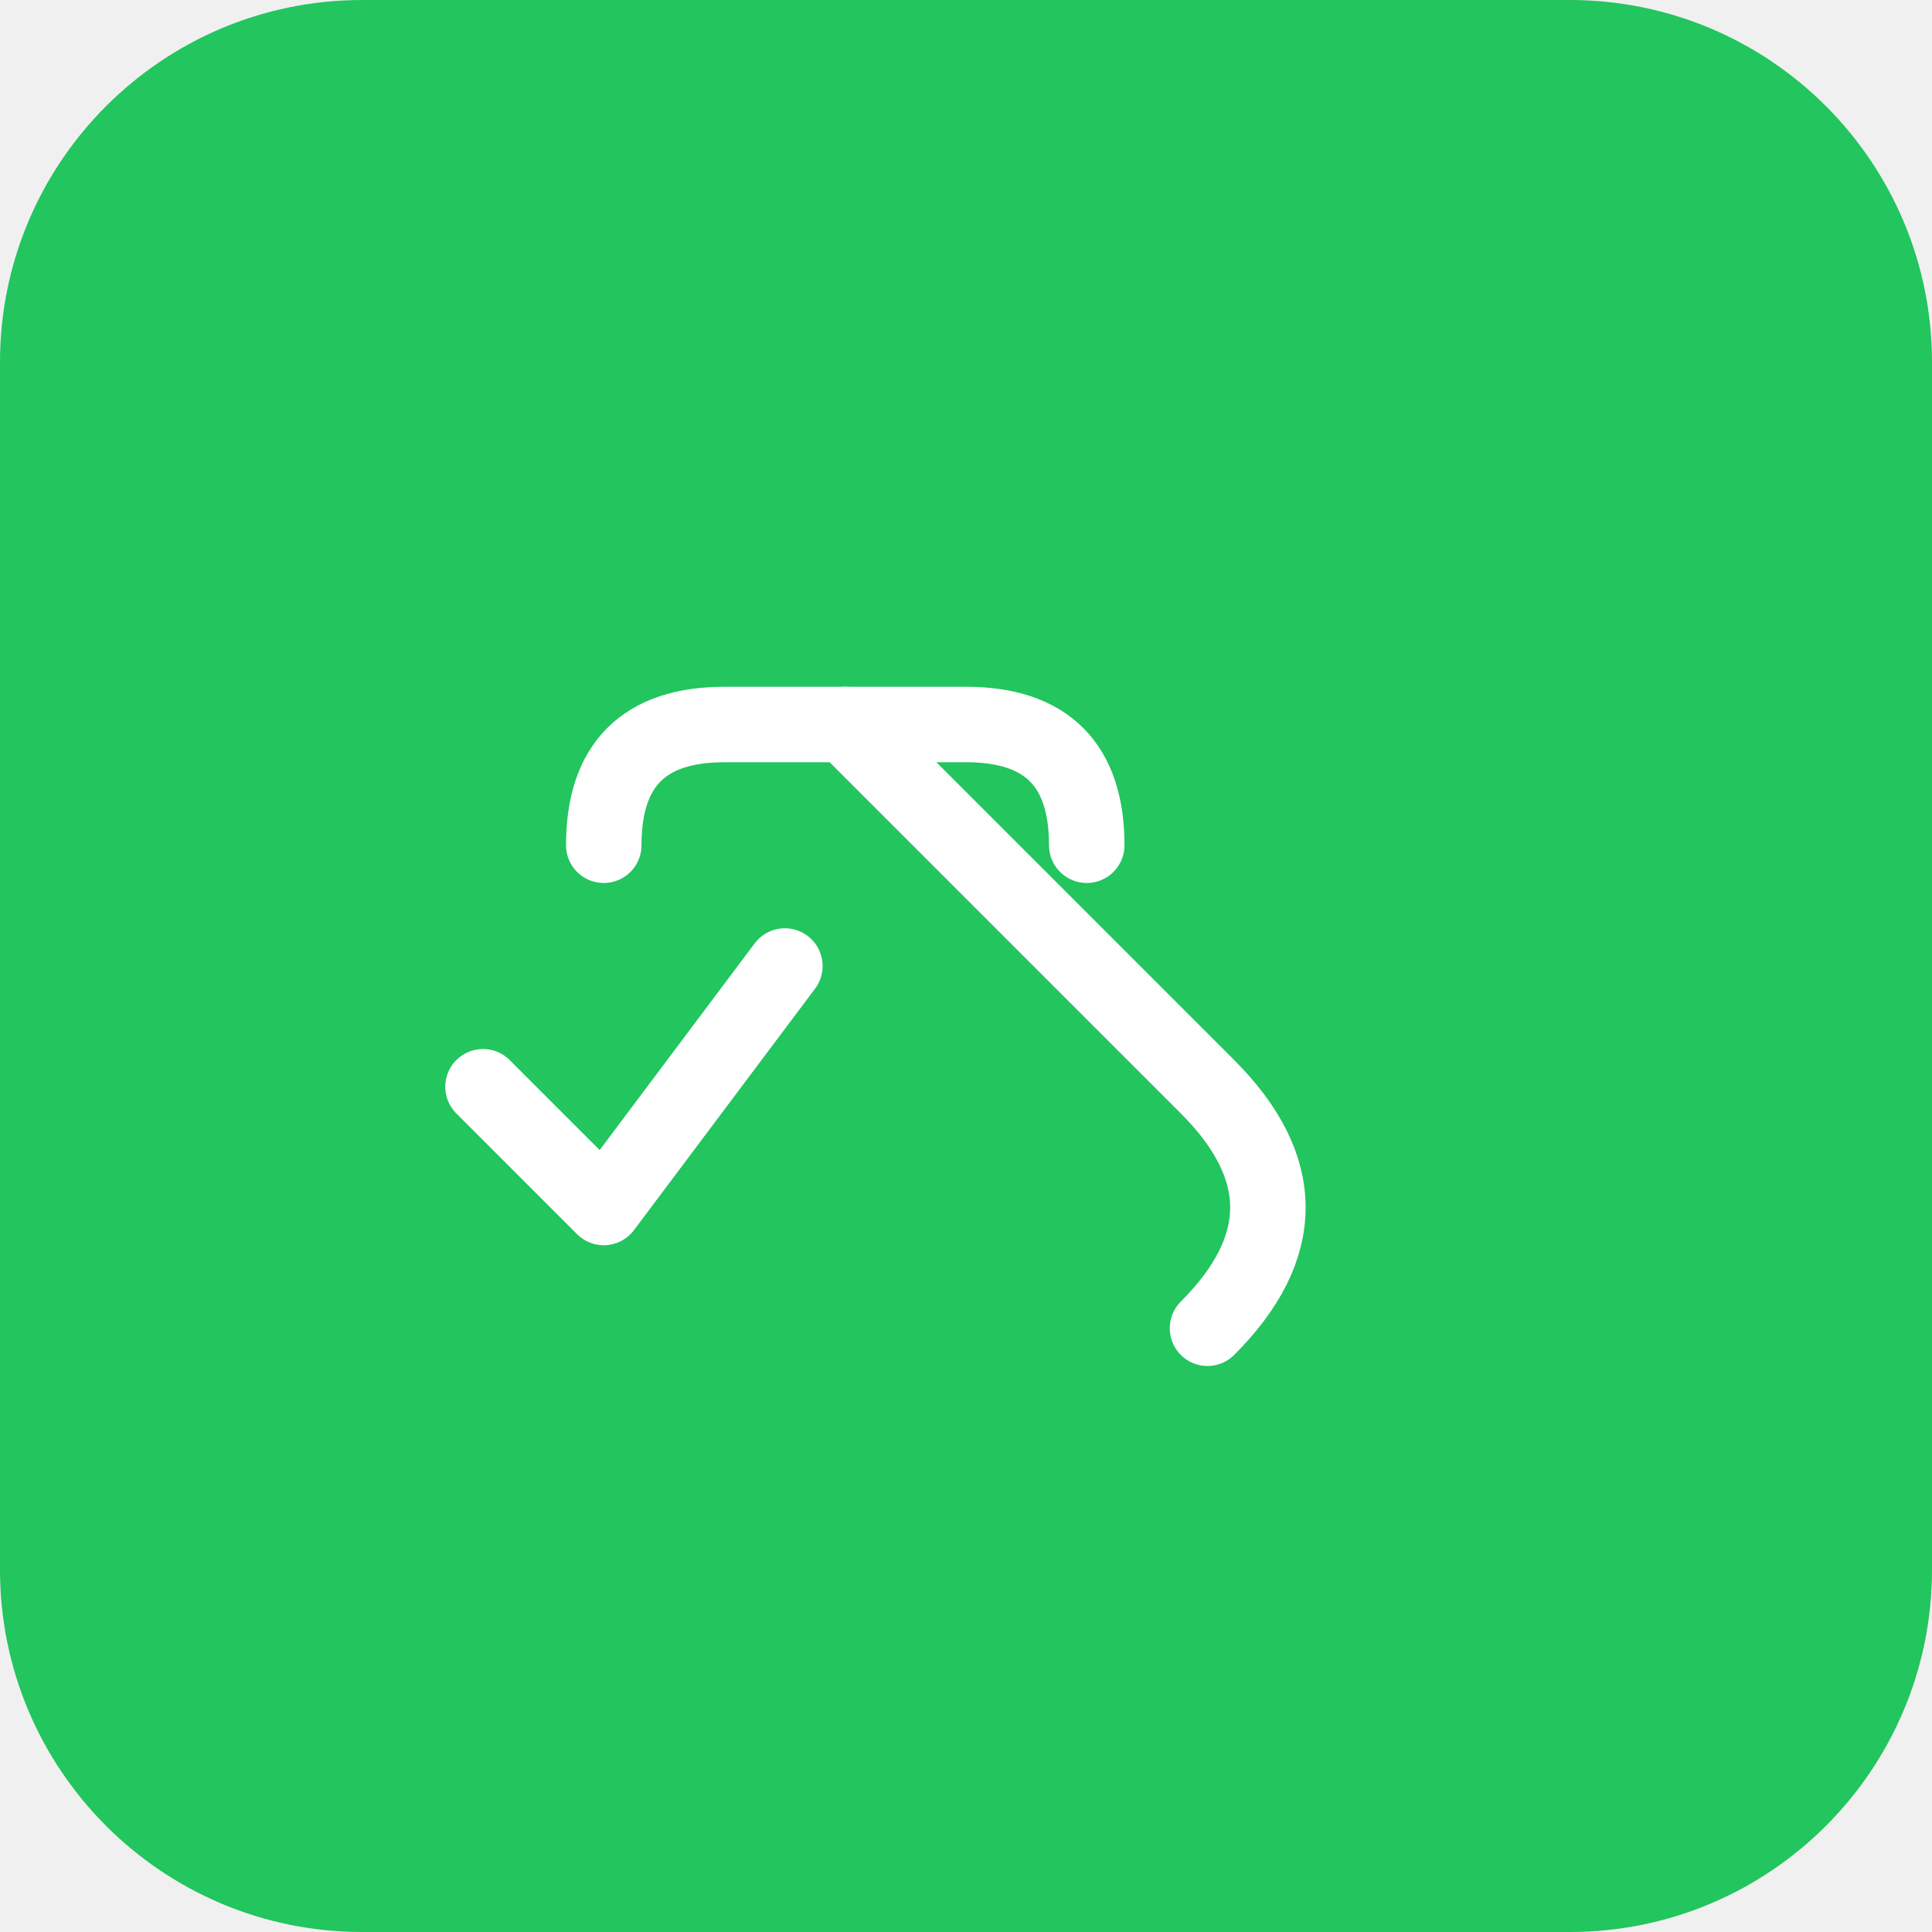
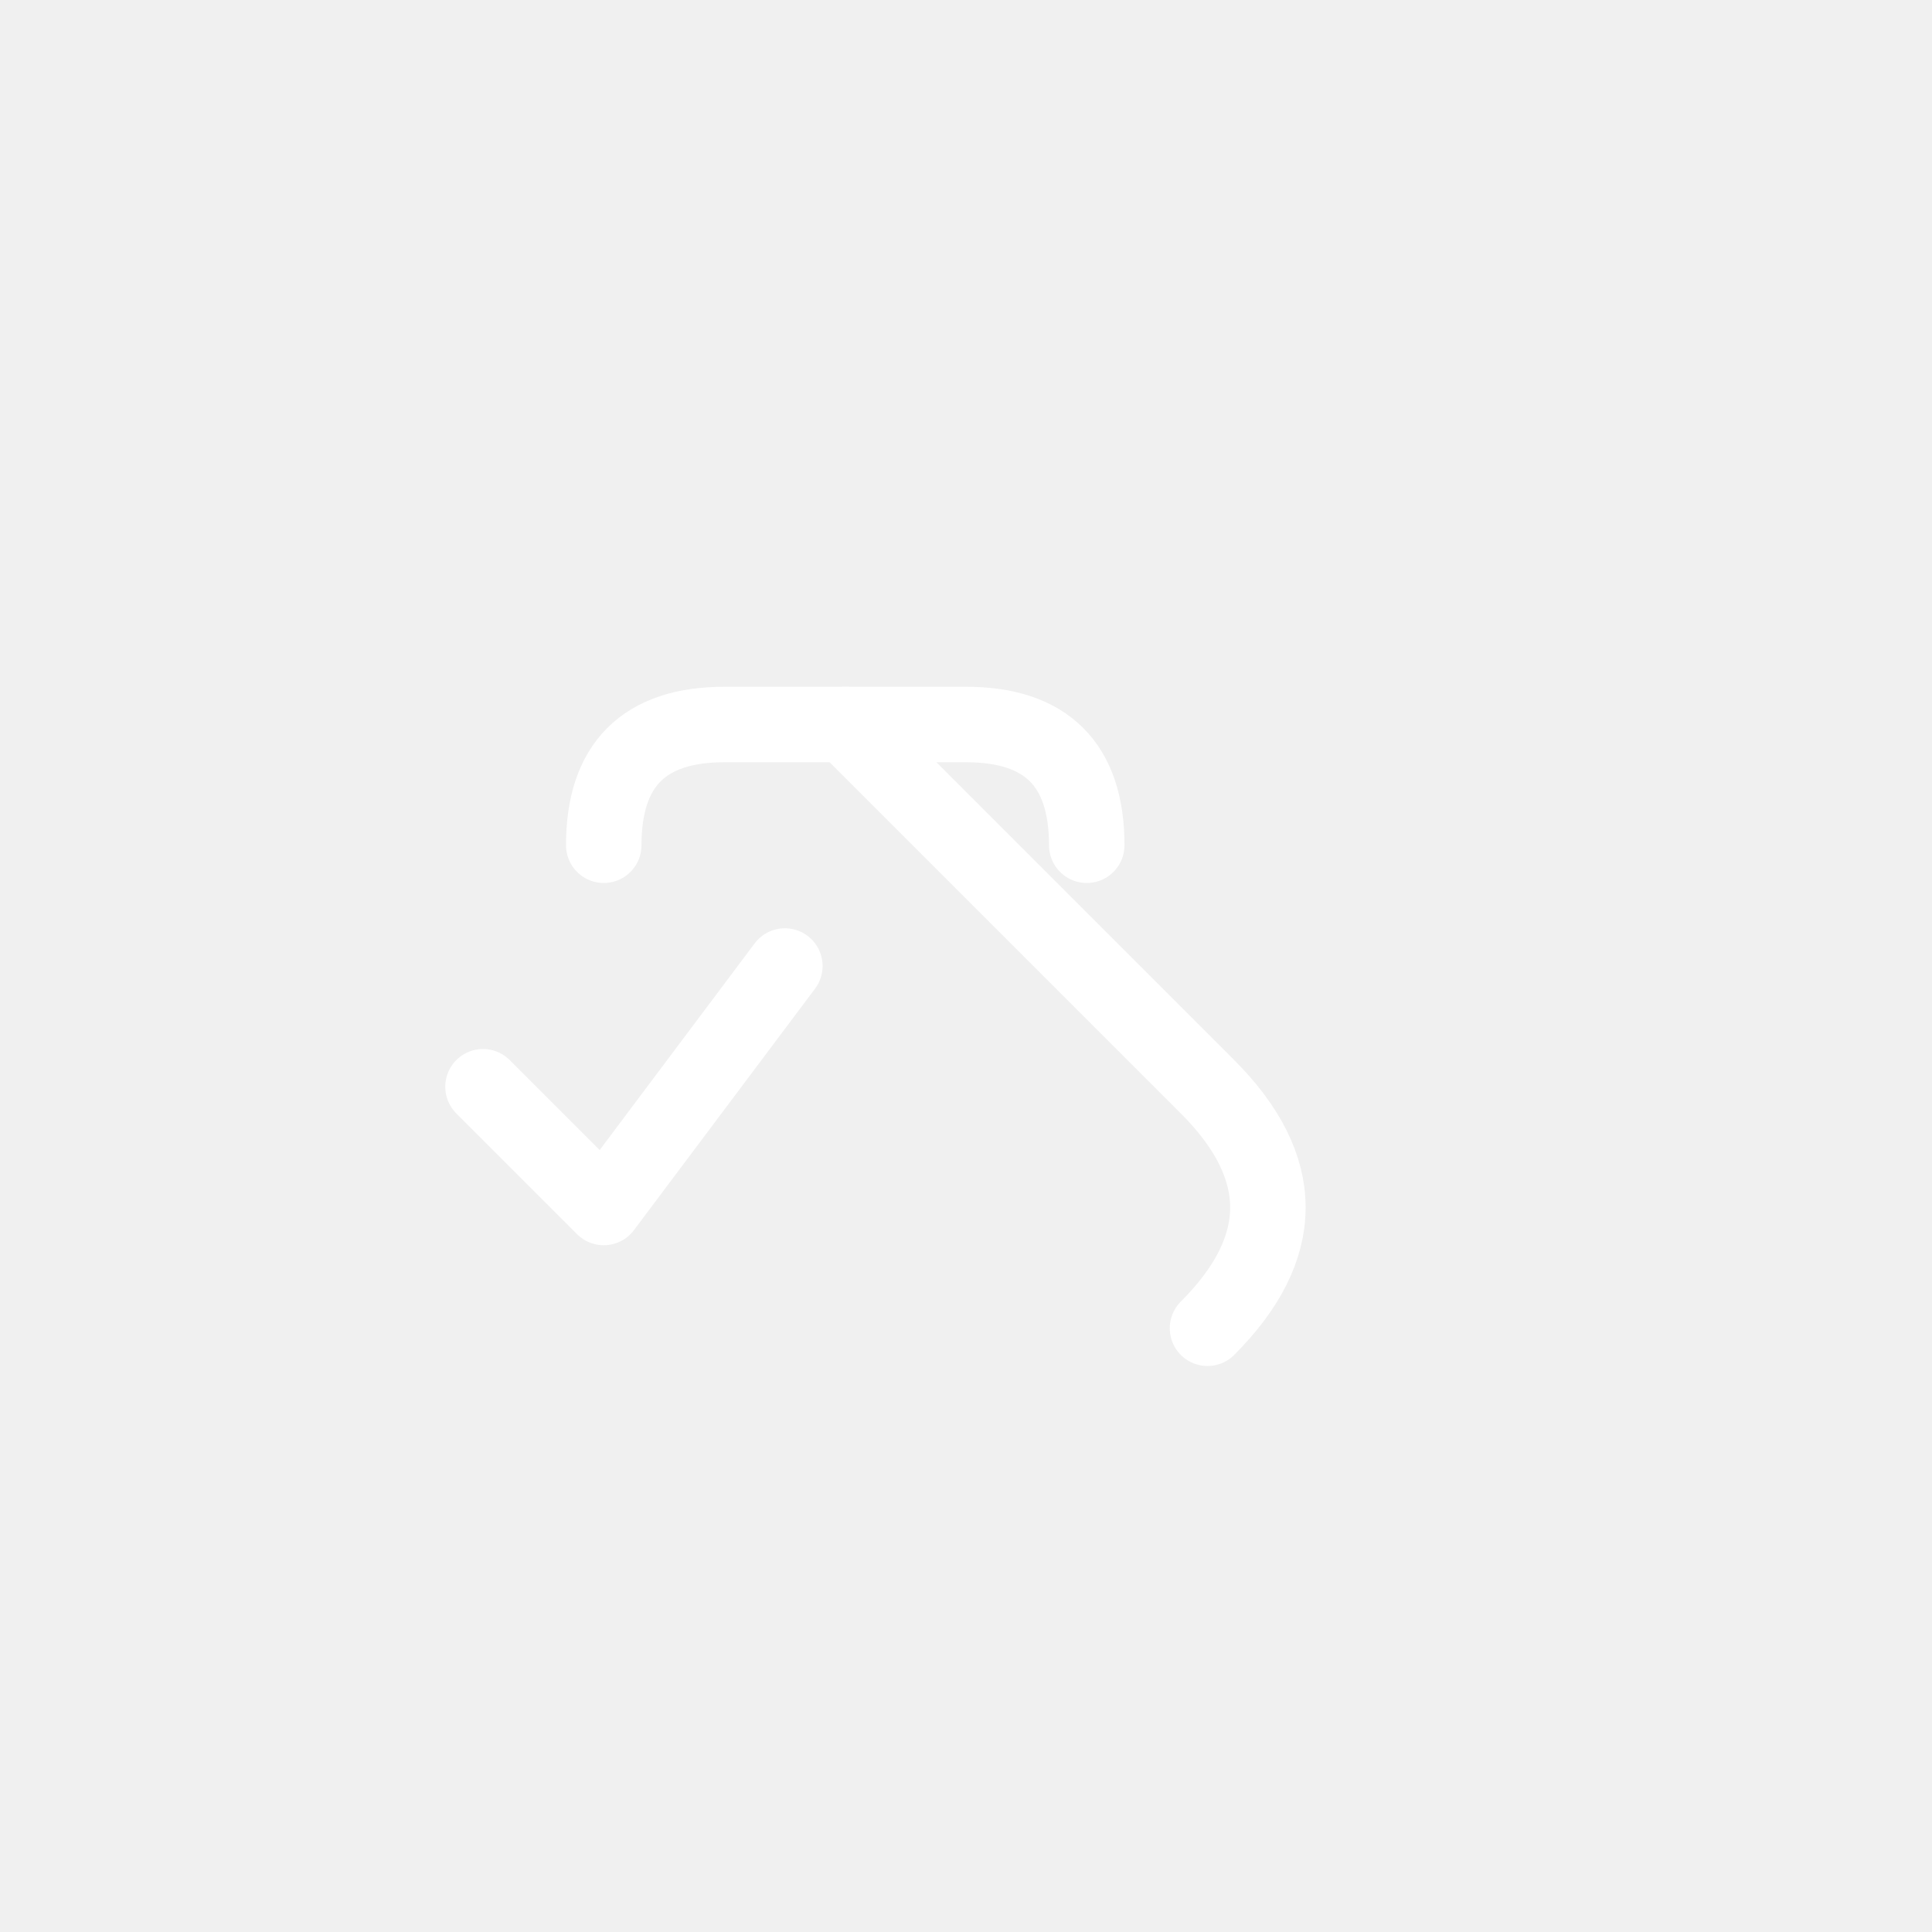
- <svg xmlns="http://www.w3.org/2000/svg" viewBox="0 0 64 64">
-   <rect width="64" height="64" rx="12" fill="#22C55E" />
+ <svg xmlns="http://www.w3.org/2000/svg" viewBox="0 0 64 64" fill="none">
  <path d="M 20 28 Q 20 24 24 24 L 32 24 Q 36 24 36 28" stroke="white" stroke-width="2.5" fill="none" stroke-linecap="round" stroke-linejoin="round" />
  <path d="M 28 24 Q 28 24 32 28 L 40 36 Q 44 40 40 44" stroke="white" stroke-width="2.5" fill="none" stroke-linecap="round" stroke-linejoin="round" />
  <path d="M 16 36 L 20 40 L 26 32" stroke="white" stroke-width="2.5" fill="none" stroke-linecap="round" stroke-linejoin="round" />
</svg>
